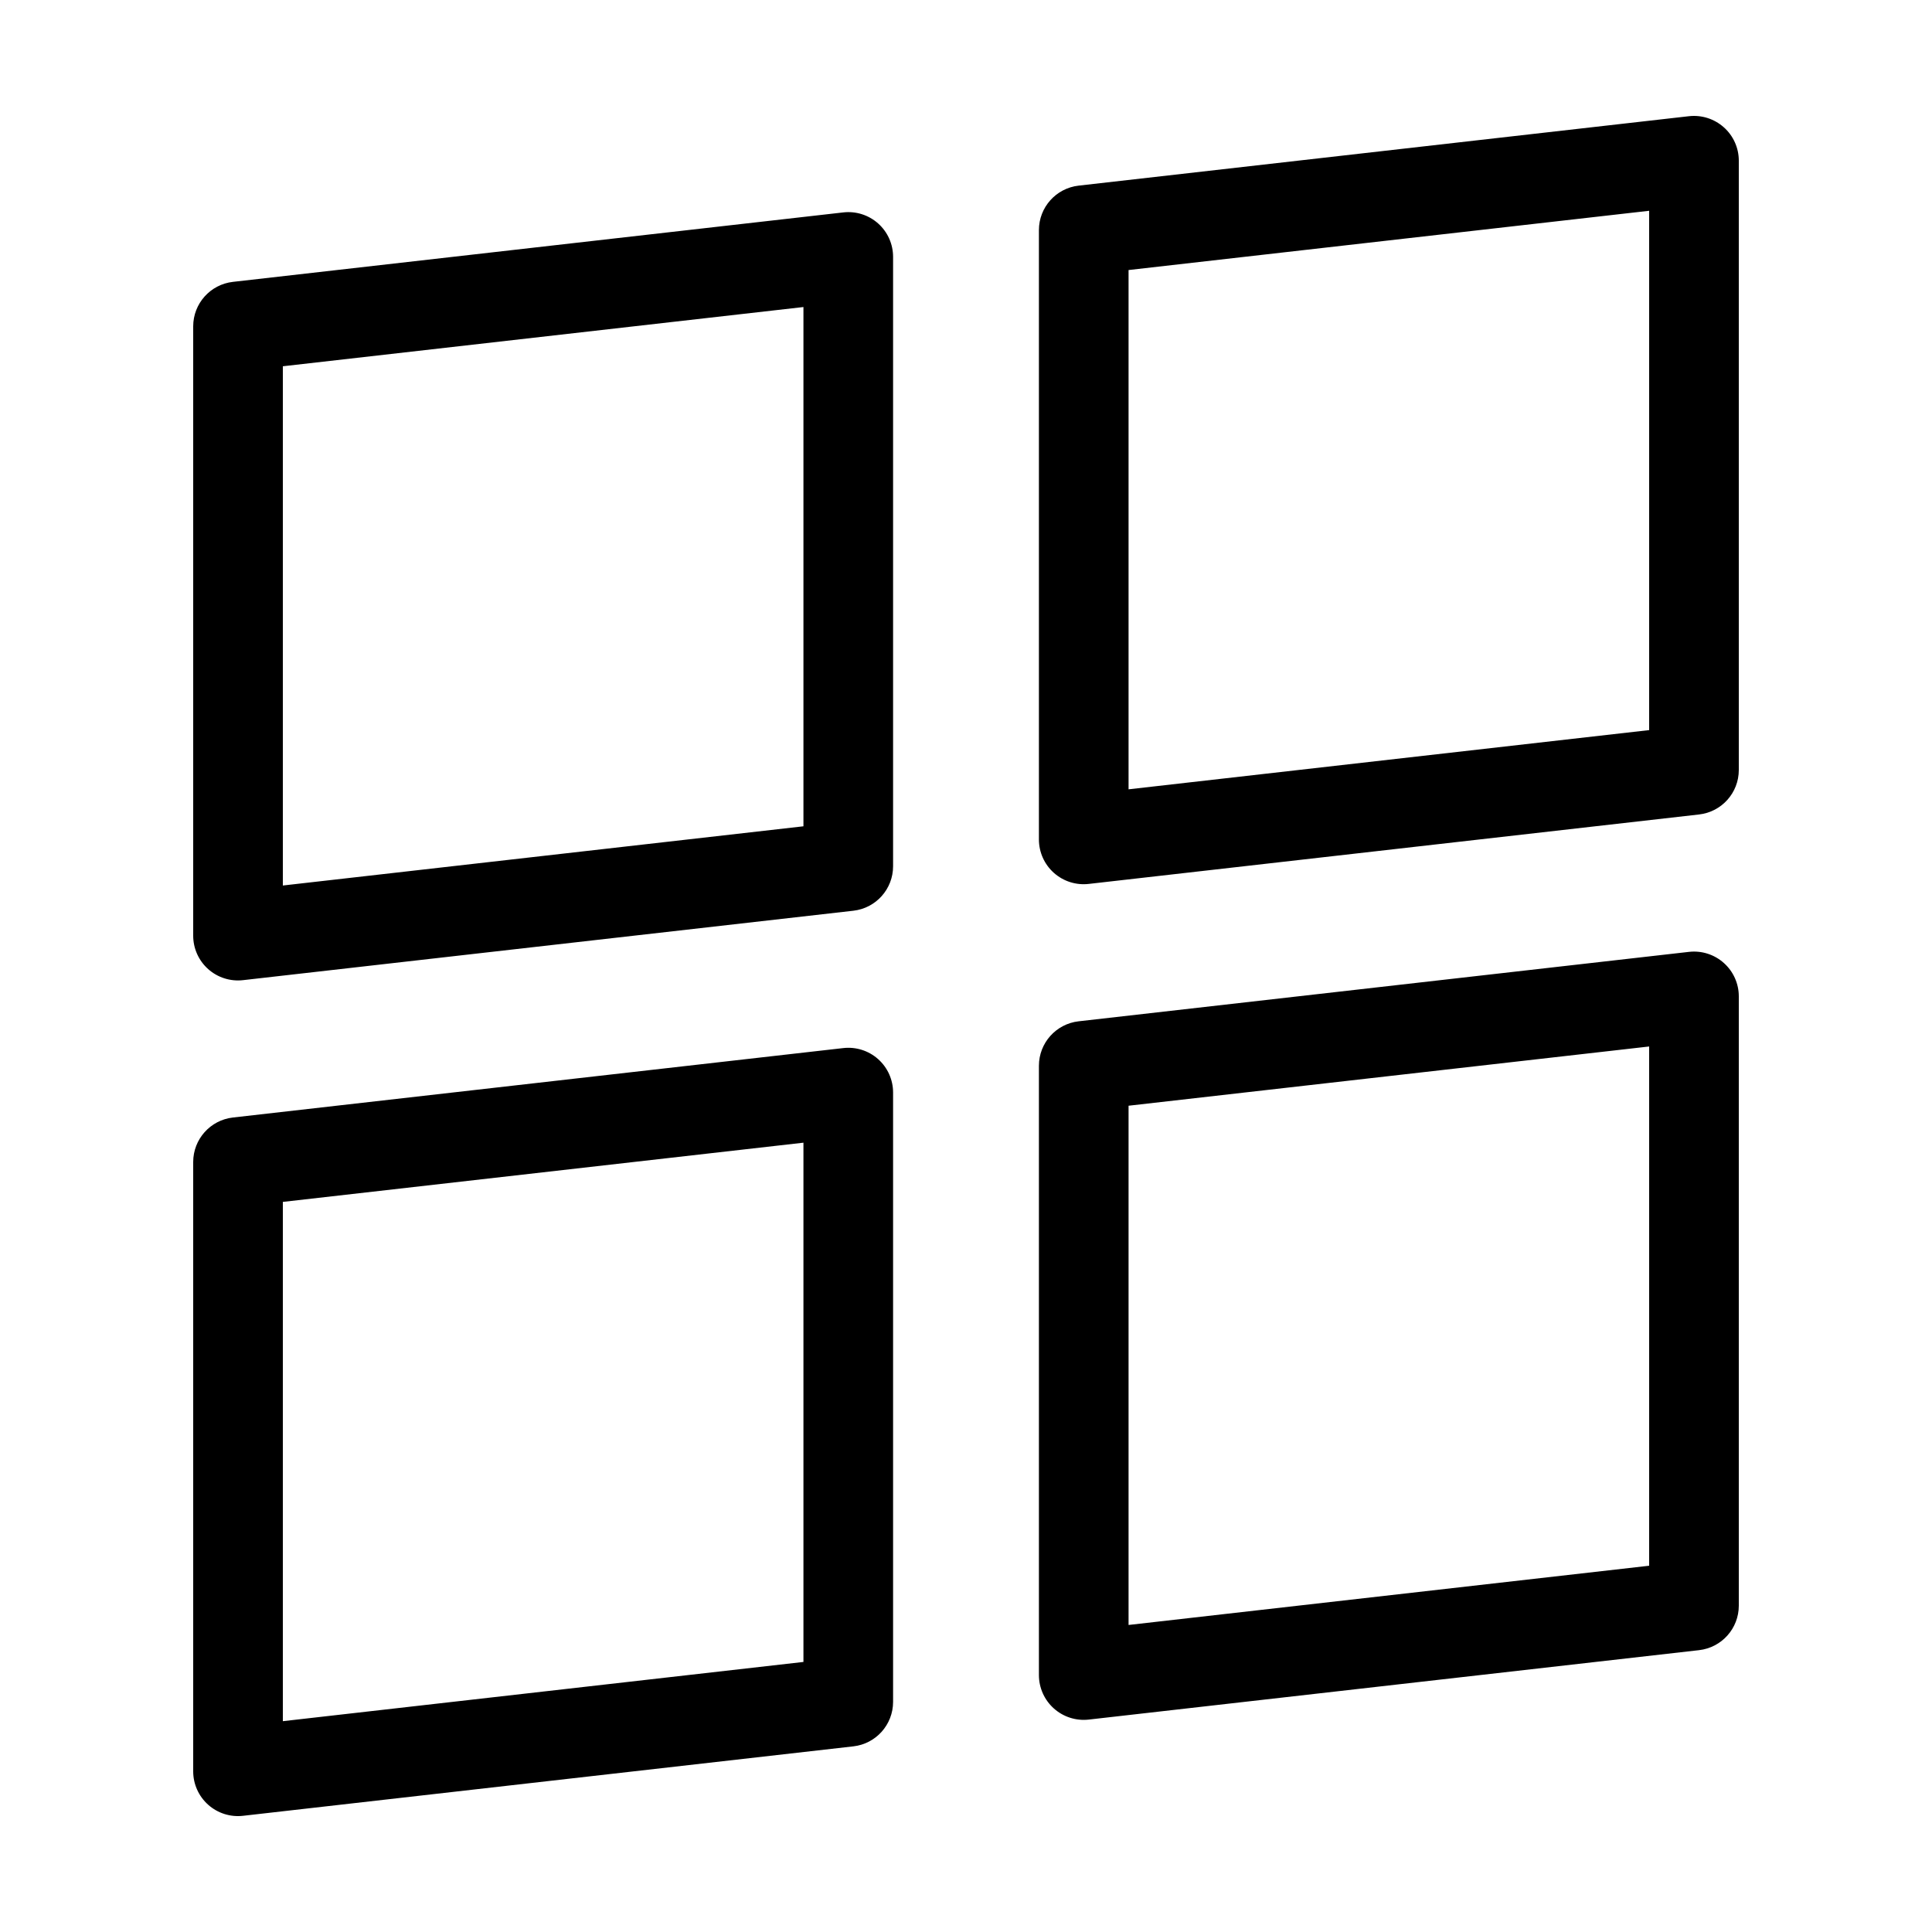
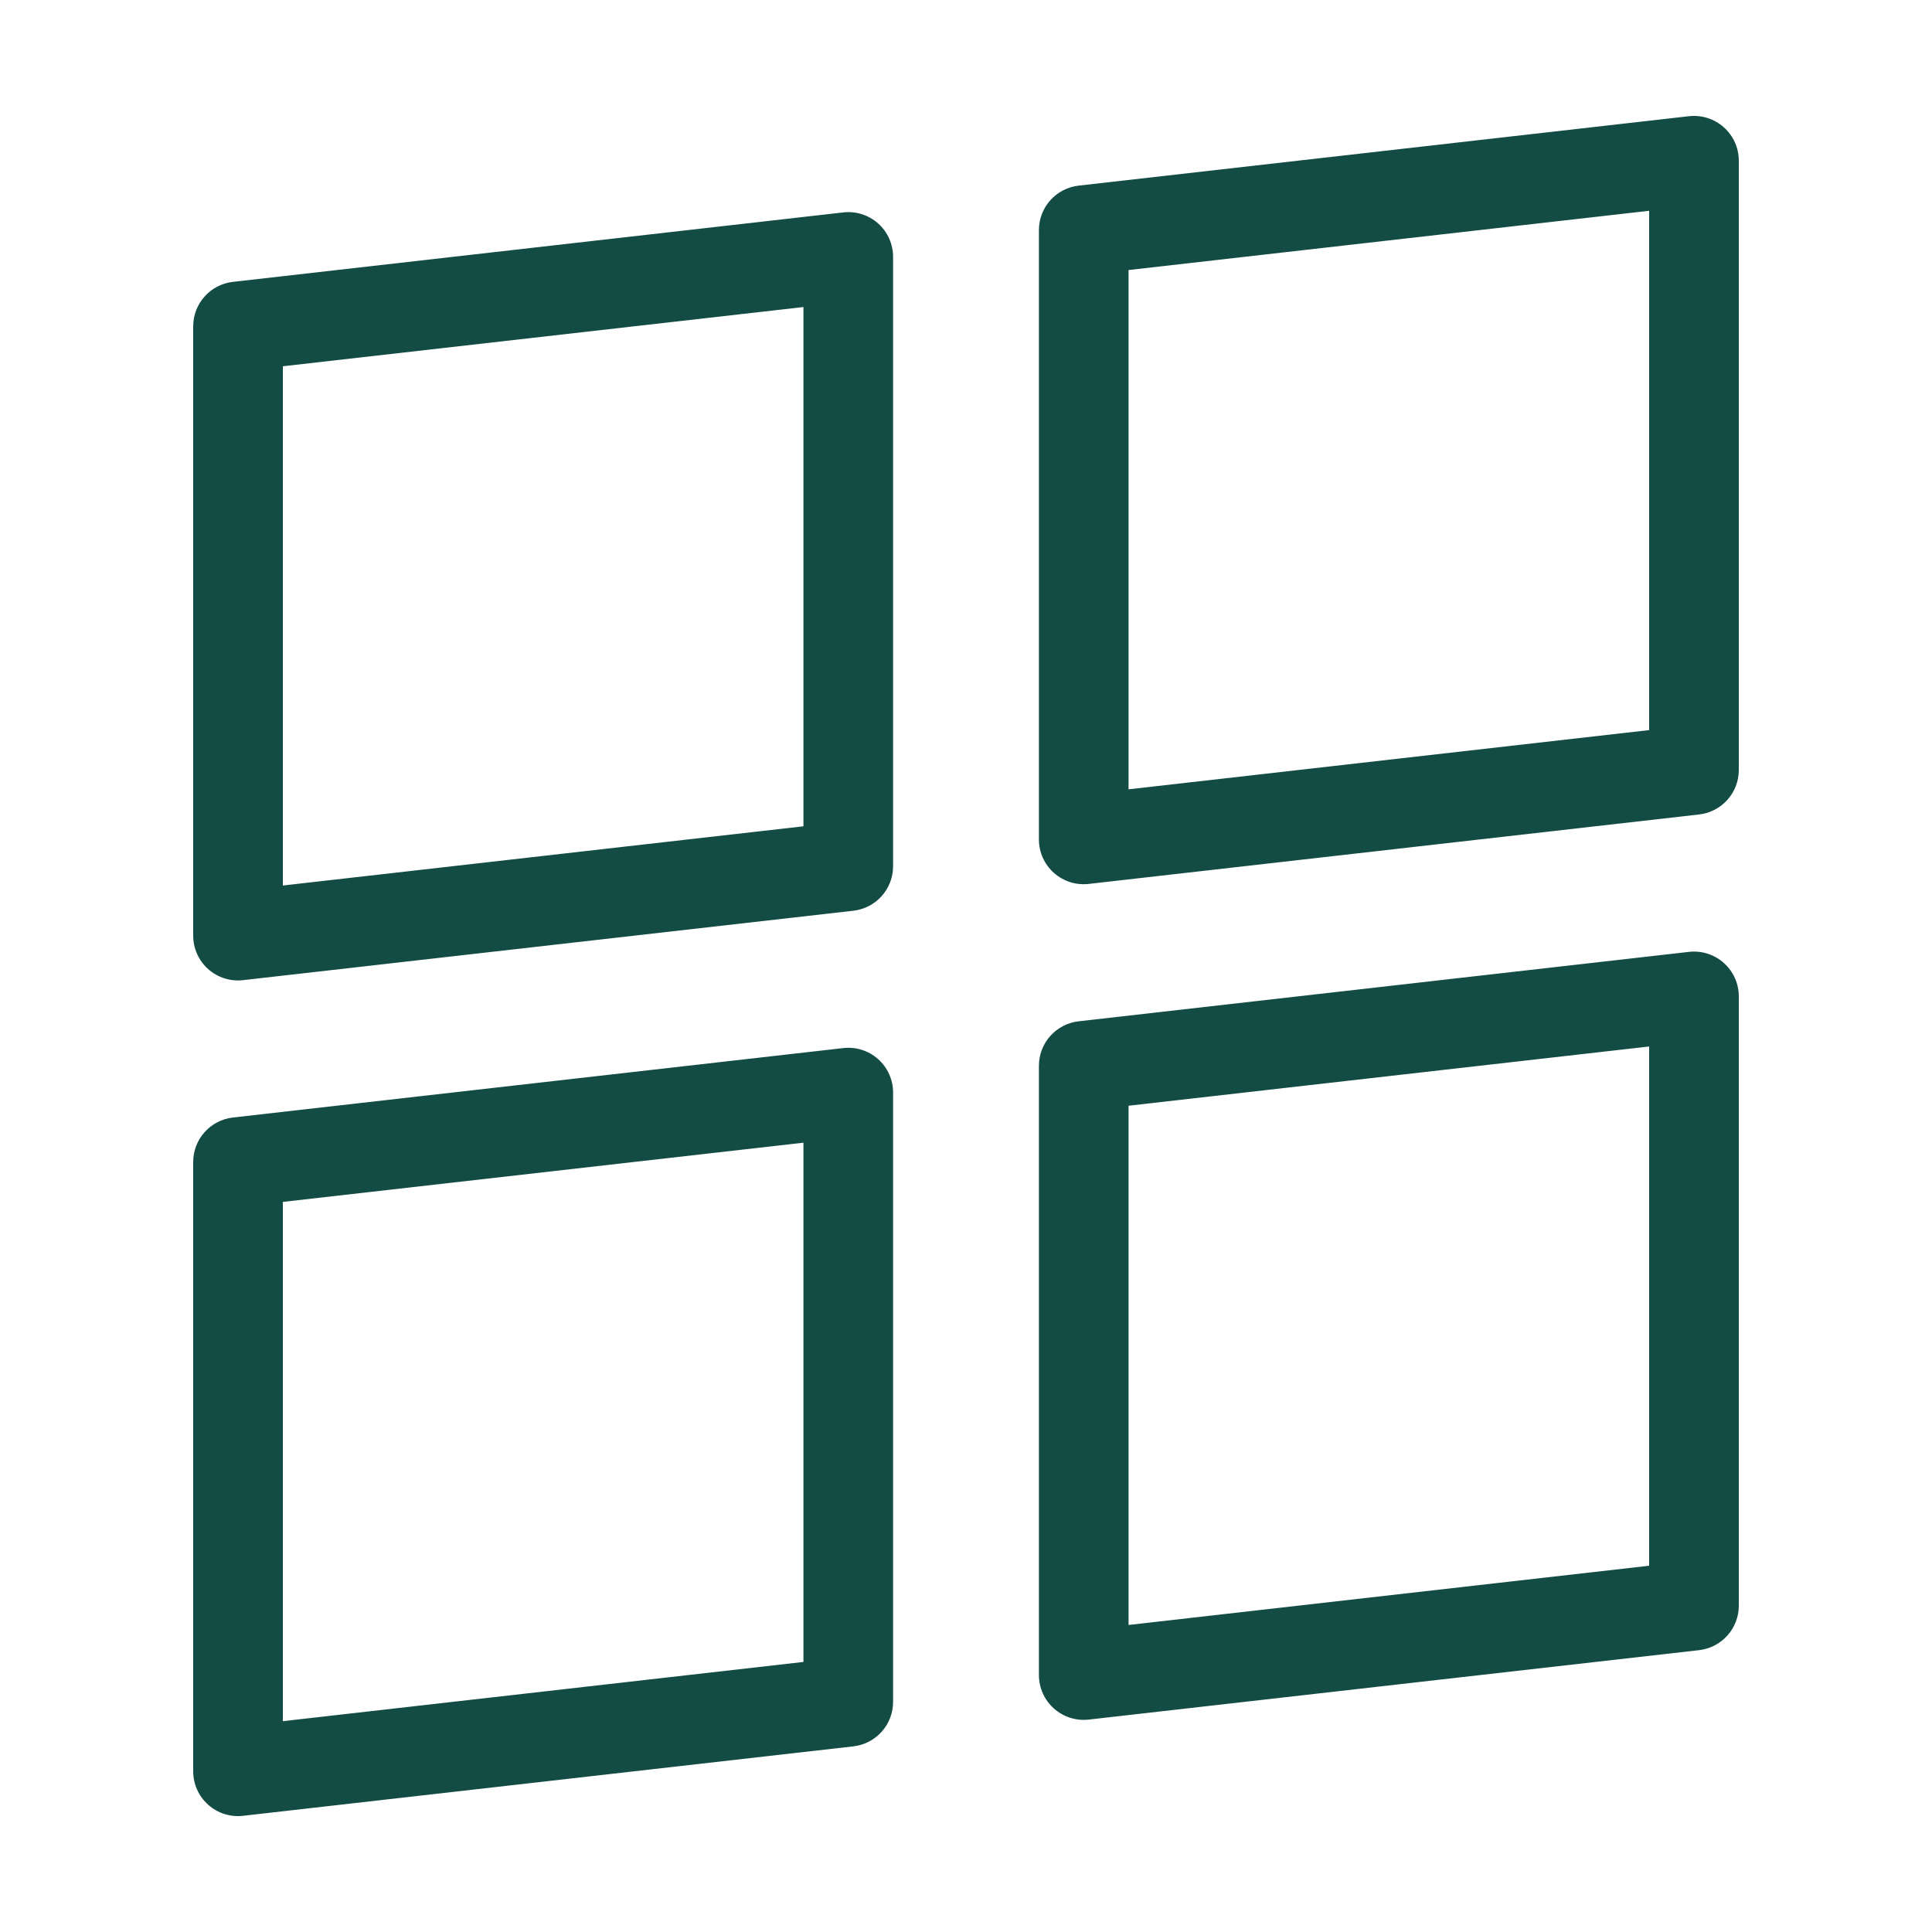
<svg xmlns="http://www.w3.org/2000/svg" width="100" height="100">
  <g id="card-view" stroke="none" stroke-width="1" fill="none" fill-rule="evenodd">
-     <path d="M85.36 81.042l-26.946 3.066V57.232l26.946-3.066v26.876zm2.058-31.773l-31.586 3.593a2.318 2.318 0 0 0-2.058 2.302v31.54a2.32 2.32 0 0 0 2.583 2.301l31.586-3.593A2.318 2.318 0 0 0 90 83.11V51.57c0-.66-.282-1.288-.776-1.728a2.313 2.313 0 0 0-1.806-.573zM41.586 86.022L14.64 89.088V62.21l26.946-3.065v26.876zm2.057-31.773l-31.586 3.593A2.318 2.318 0 0 0 10 60.144v31.54a2.316 2.316 0 0 0 2.584 2.301l31.586-3.594a2.317 2.317 0 0 0 2.056-2.302V56.551a2.314 2.314 0 0 0-2.583-2.302zM85.36 37.79l-26.946 3.065V13.977L85.36 10.91v26.877zm3.864-31.201a2.318 2.318 0 0 0-1.806-.574L55.832 9.608a2.317 2.317 0 0 0-2.058 2.301v31.54a2.316 2.316 0 0 0 2.583 2.302l31.586-3.594A2.317 2.317 0 0 0 90 39.856V8.316c0-.66-.282-1.289-.776-1.728zm-47.638 36.18L14.64 45.834V18.958l26.946-3.066v26.876zm2.057-31.774l-31.586 3.594A2.318 2.318 0 0 0 10 16.89v31.54a2.316 2.316 0 0 0 2.584 2.302l31.586-3.593a2.317 2.317 0 0 0 2.056-2.302v-31.54a2.314 2.314 0 0 0-2.583-2.302z" id="icon" fill="#000" />
+     <path d="M85.36 81.042l-26.946 3.066V57.232l26.946-3.066v26.876zm2.058-31.773l-31.586 3.593a2.318 2.318 0 0 0-2.058 2.302v31.54a2.32 2.32 0 0 0 2.583 2.301l31.586-3.593A2.318 2.318 0 0 0 90 83.11V51.57c0-.66-.282-1.288-.776-1.728a2.313 2.313 0 0 0-1.806-.573zM41.586 86.022L14.64 89.088V62.21l26.946-3.065v26.876zm2.057-31.773l-31.586 3.593A2.318 2.318 0 0 0 10 60.144v31.54a2.316 2.316 0 0 0 2.584 2.301l31.586-3.594a2.317 2.317 0 0 0 2.056-2.302V56.551a2.314 2.314 0 0 0-2.583-2.302zM85.36 37.79l-26.946 3.065V13.977L85.36 10.91v26.877zm3.864-31.201a2.318 2.318 0 0 0-1.806-.574L55.832 9.608a2.317 2.317 0 0 0-2.058 2.301v31.54a2.316 2.316 0 0 0 2.583 2.302l31.586-3.594A2.317 2.317 0 0 0 90 39.856V8.316c0-.66-.282-1.289-.776-1.728zm-47.638 36.18L14.64 45.834V18.958l26.946-3.066v26.876zm2.057-31.774l-31.586 3.594A2.318 2.318 0 0 0 10 16.89v31.54a2.316 2.316 0 0 0 2.584 2.302l31.586-3.593a2.317 2.317 0 0 0 2.056-2.302v-31.54a2.314 2.314 0 0 0-2.583-2.302z" id="icon" fill="#134B45" />
  </g>
</svg>
